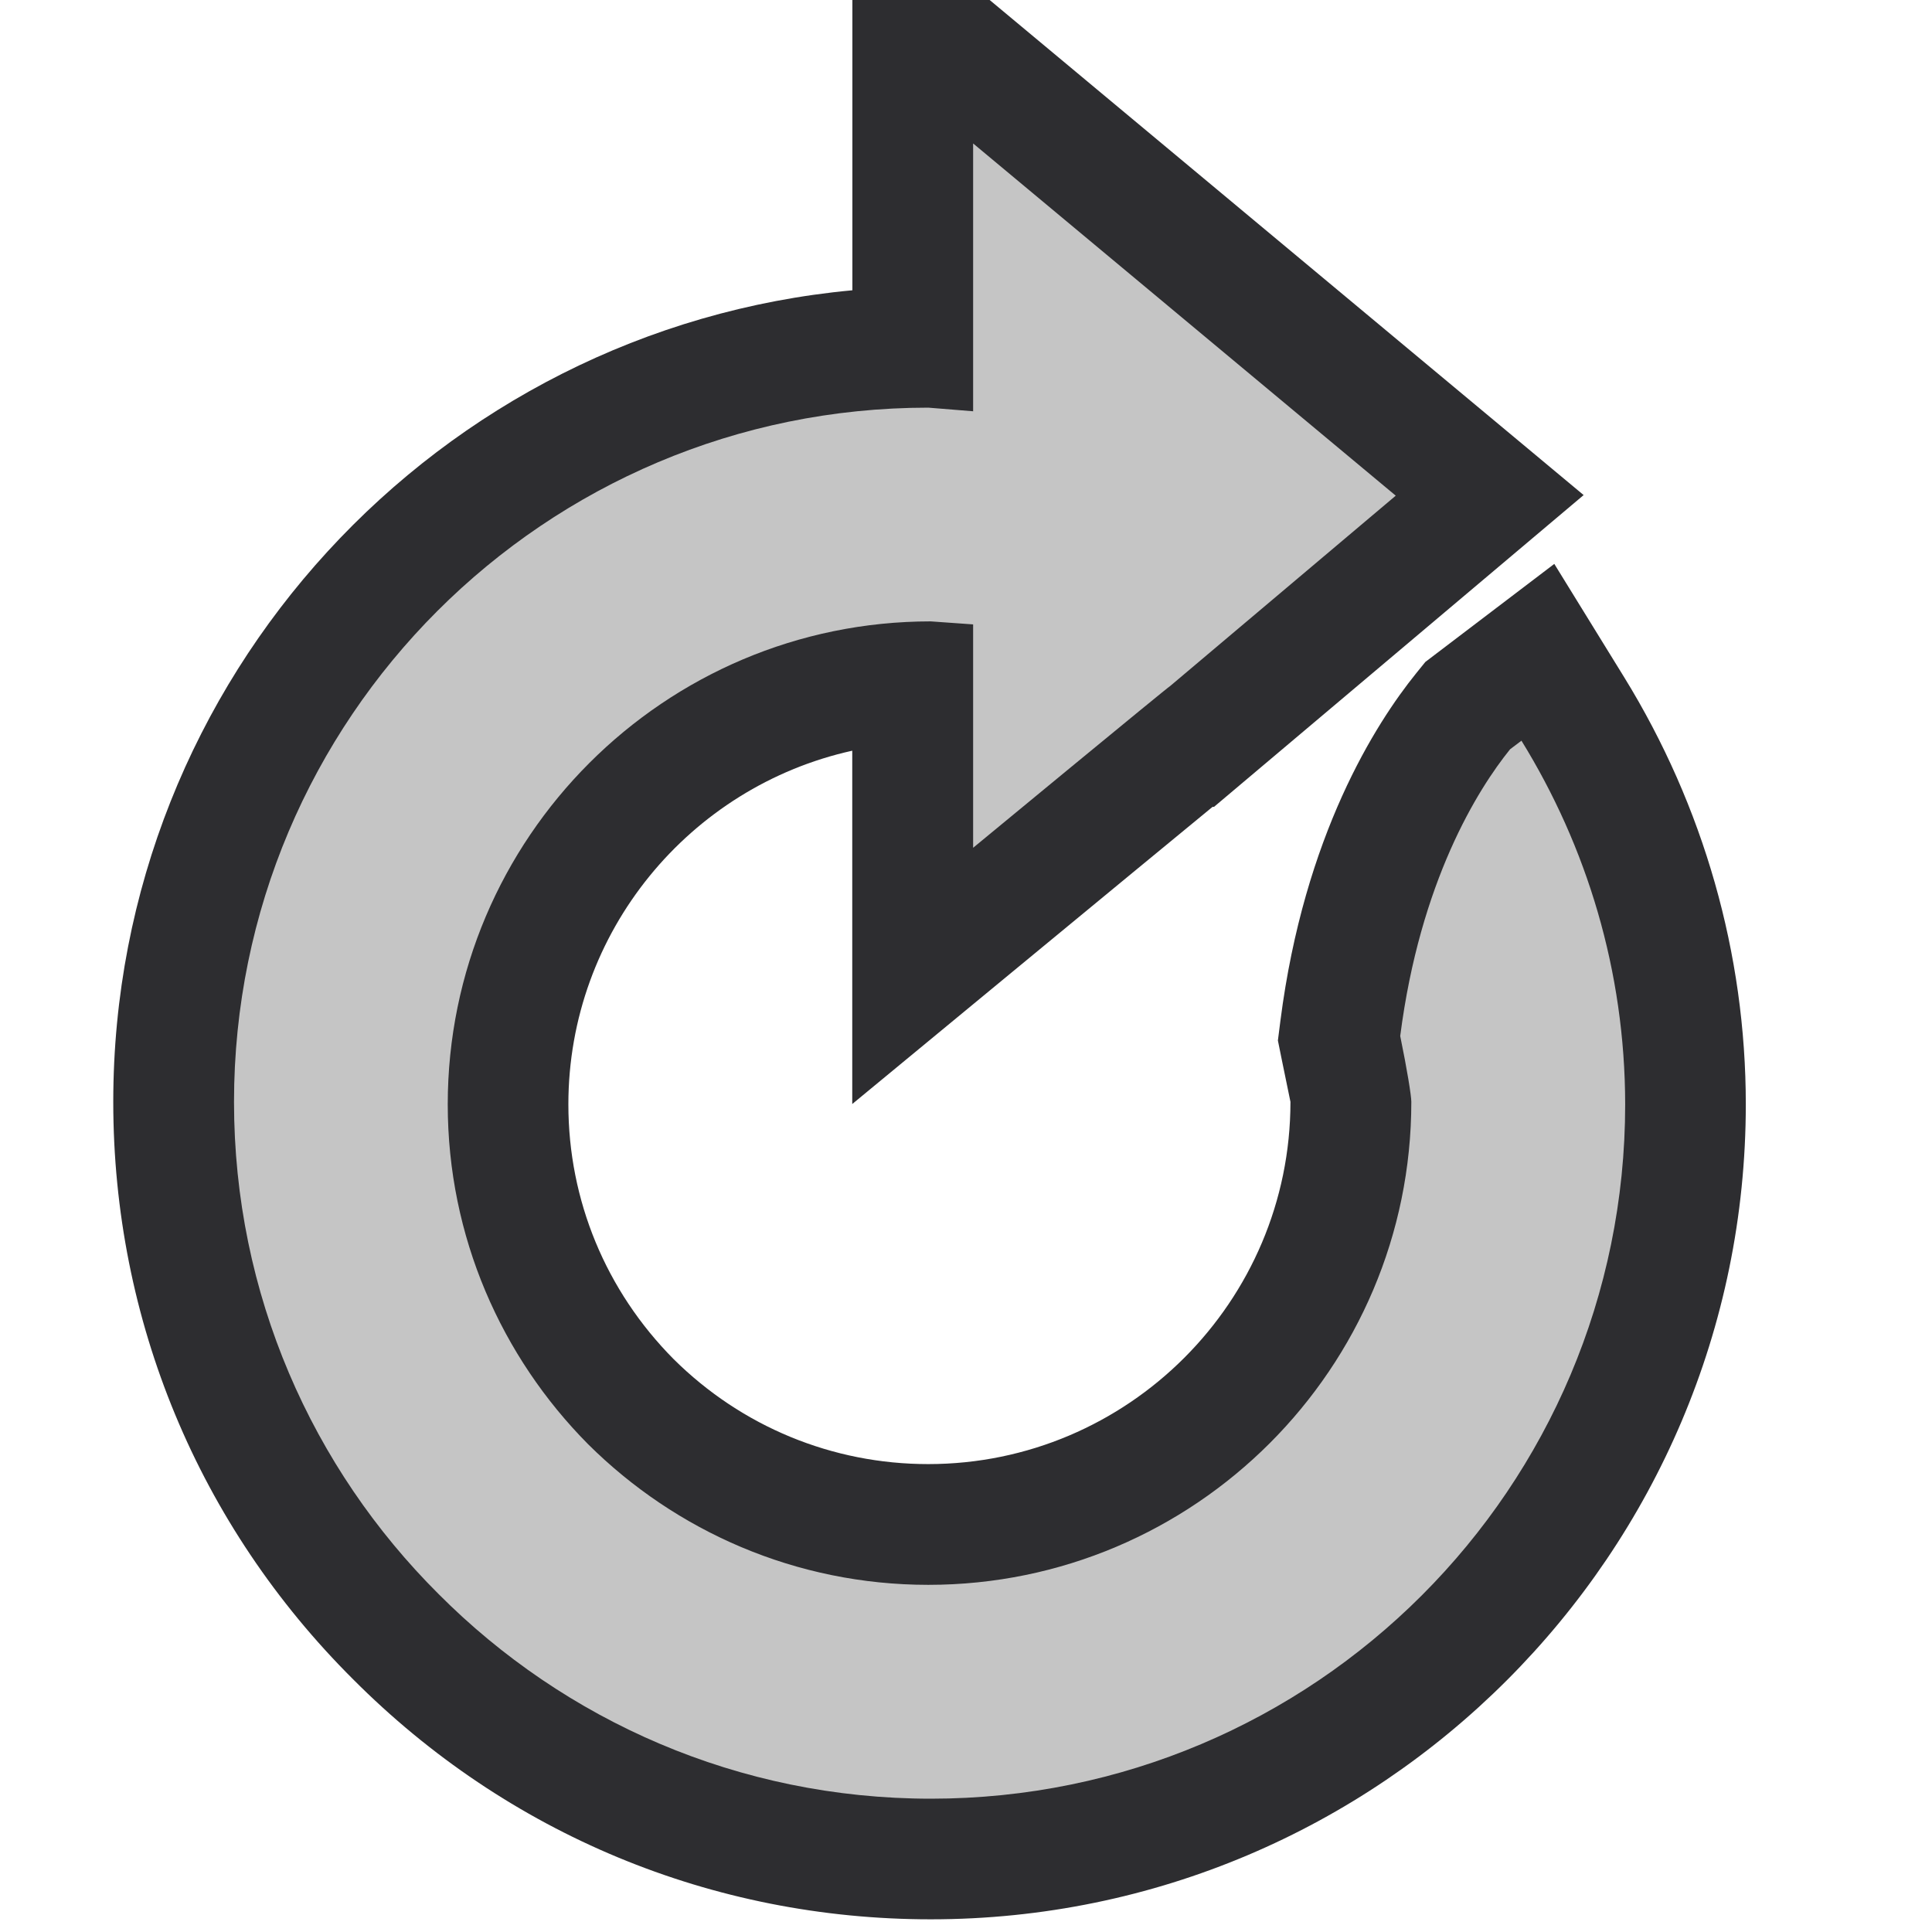
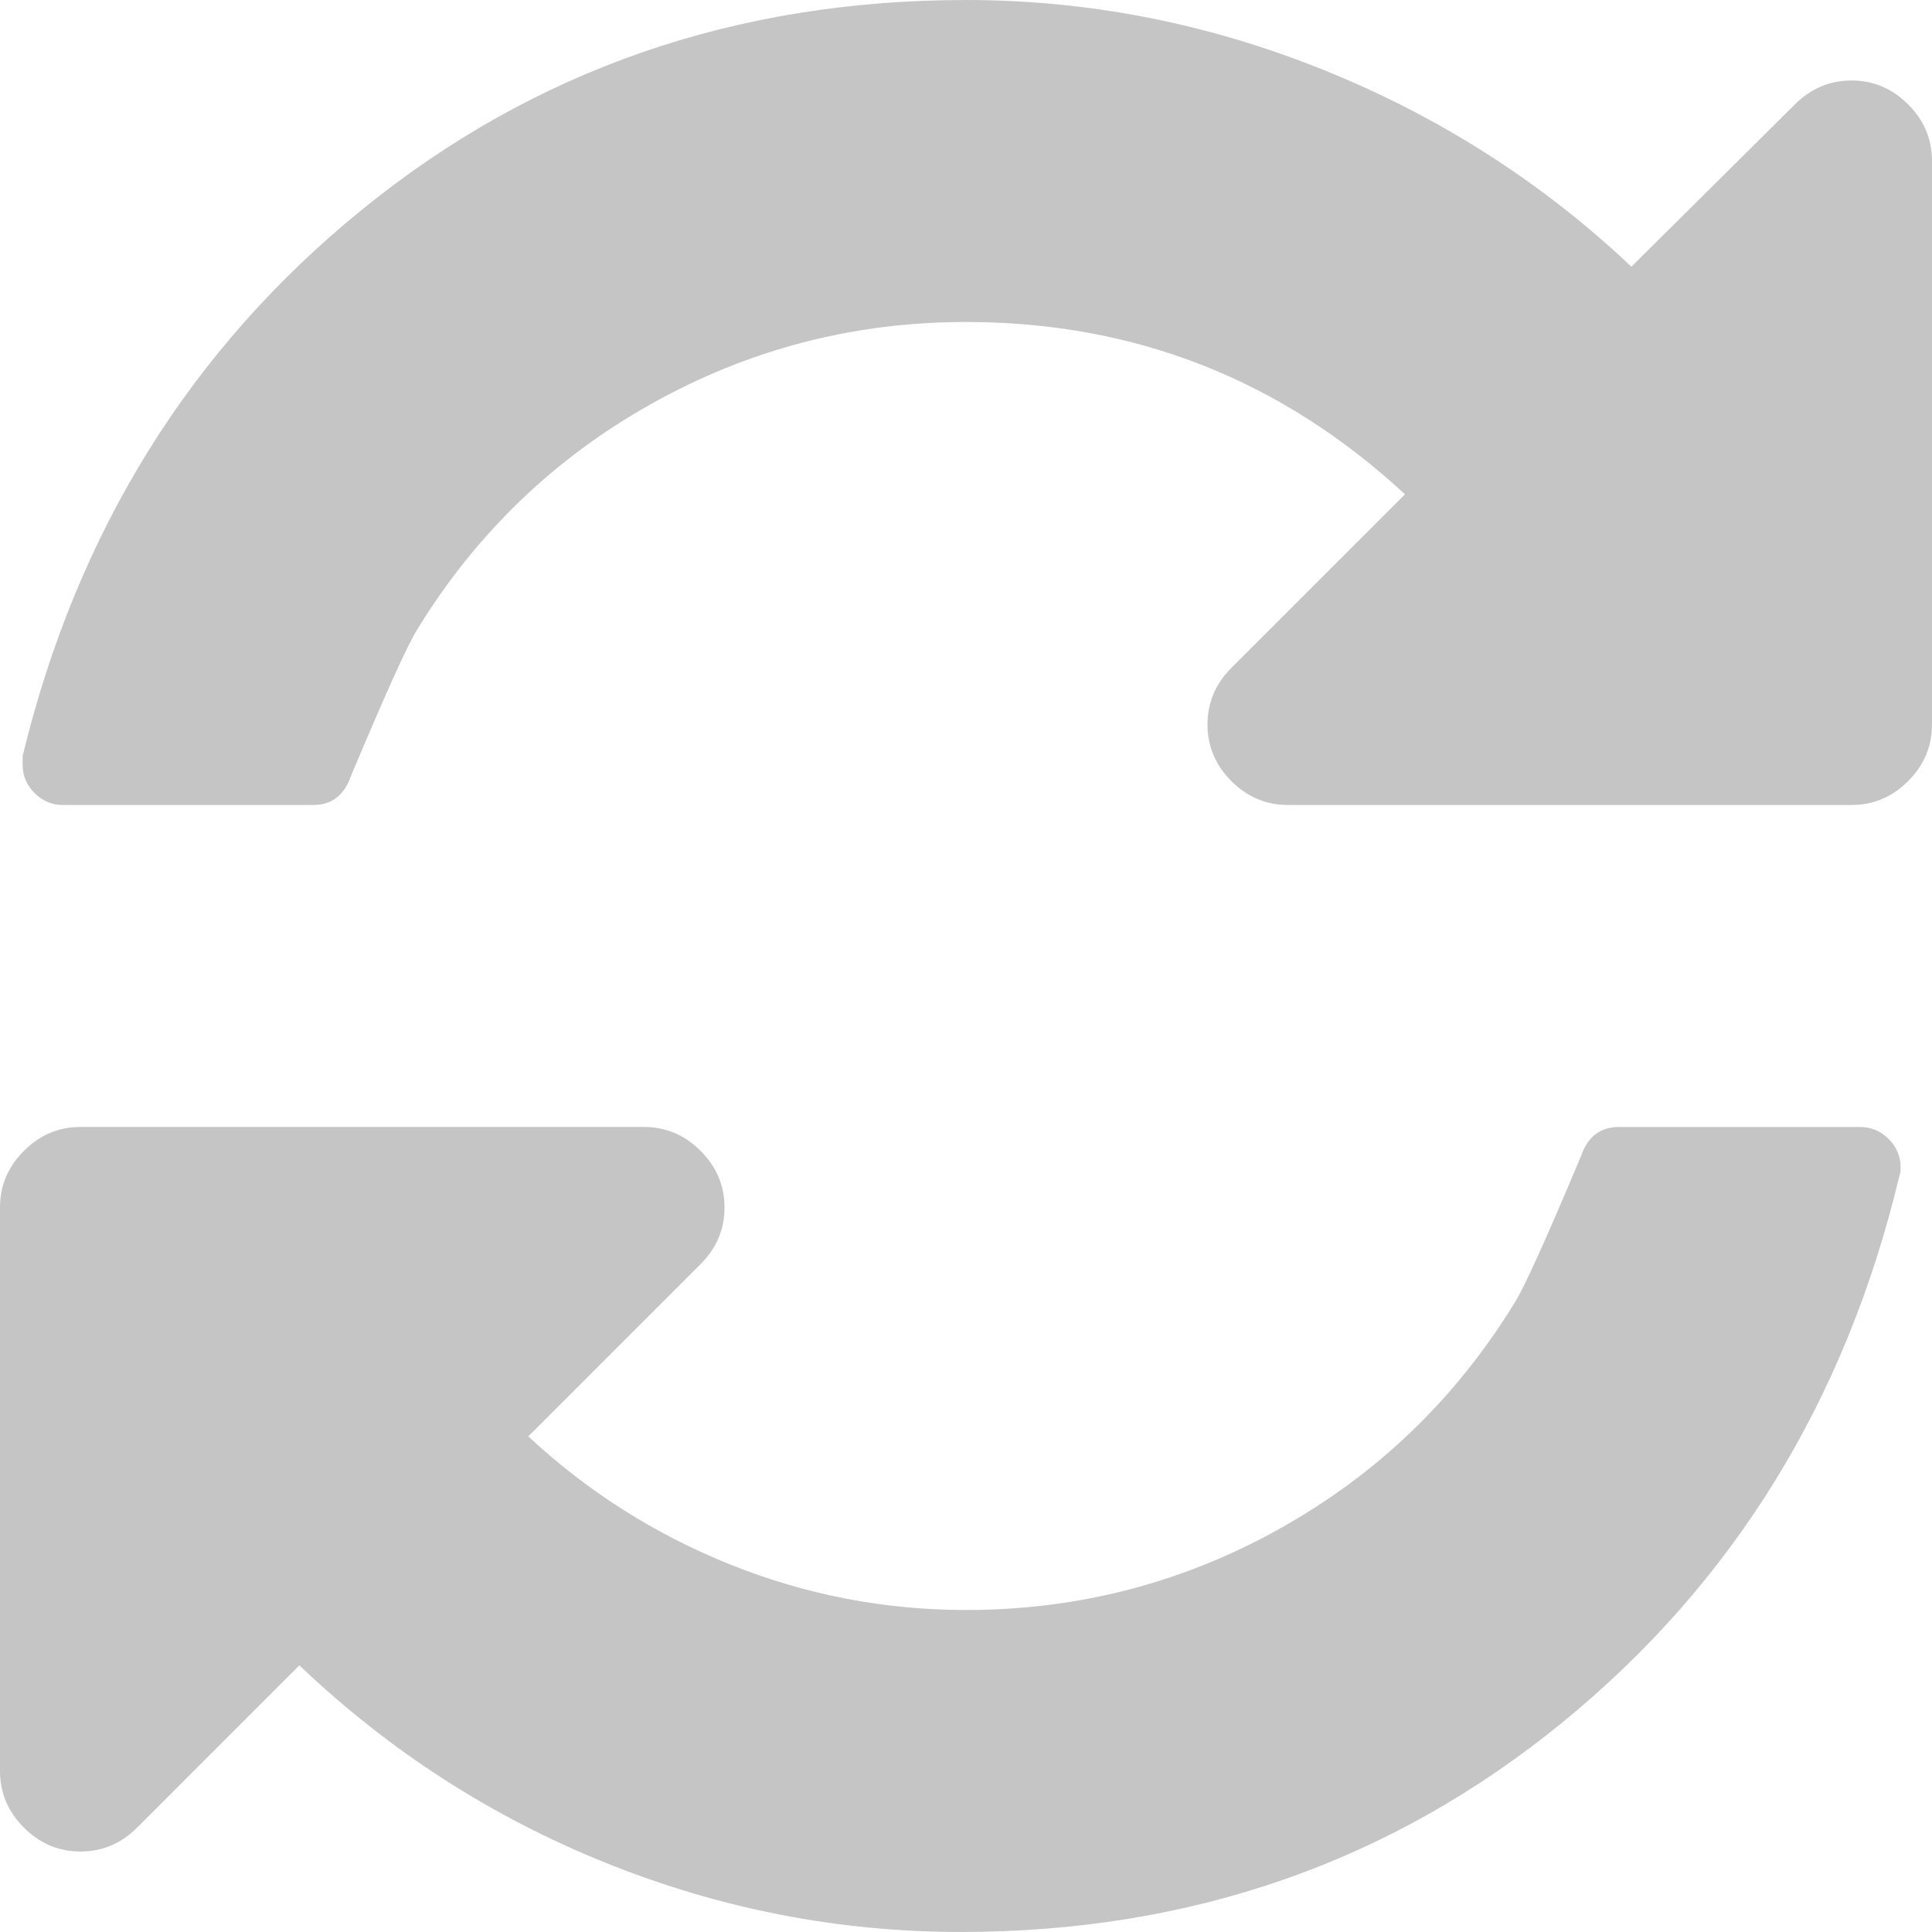
- <svg xmlns="http://www.w3.org/2000/svg" width="16" height="16">
-   <path d="M13.451 5.609l-.579-.939-1.068.812-.076.094c-.335.415-.927 1.341-1.124 2.876l-.021.165.033.163.071.345c0 1.654-1.346 3-3 3-.795 0-1.545-.311-2.107-.868-.563-.567-.873-1.317-.873-2.111 0-1.431 1.007-2.632 2.351-2.929v2.926s2.528-2.087 2.984-2.461h.012l3.061-2.582-4.919-4.1h-1.137v2.404c-3.429.318-6.121 3.211-6.121 6.721 0 1.809.707 3.508 1.986 4.782 1.277 1.282 2.976 1.988 4.784 1.988 3.722 0 6.75-3.028 6.75-6.75 0-1.245-.349-2.468-1.007-3.536z" fill="#2D2D30" />
-   <path d="M12.6 6.134l-.094.071c-.269.333-.746 1.096-.91 2.375.057.277.092.495.092.545 0 2.206-1.794 4-4 4-1.098 0-2.093-.445-2.817-1.164-.718-.724-1.163-1.718-1.163-2.815 0-2.206 1.794-4 4-4l.351.025v1.85s1.626-1.342 1.631-1.339l1.869-1.577-3.5-2.917v2.218l-.371-.03c-3.176 0-5.75 2.574-5.75 5.75 0 1.593.648 3.034 1.695 4.076 1.042 1.046 2.482 1.694 4.076 1.694 3.176 0 5.75-2.574 5.75-5.75-.001-1.106-.318-2.135-.859-3.012z" fill="#C5C5C5" />
+ <svg xmlns="http://www.w3.org/2000/svg" version="1.1" id="Capa_1" x="0px" y="0px" viewBox="0 0 438.529 438.528" style="enable-background:new 0 0 438.529 438.528;" xml:space="preserve">
+   <g>
+     <g>
+       <path fill="#C5C5C5" d="M433.109,23.694c-3.614-3.612-7.898-5.424-12.848-5.424c-4.948,0-9.226,1.812-12.847,5.424l-37.113,36.835    c-20.365-19.226-43.684-34.123-69.948-44.684C274.091,5.283,247.056,0.003,219.266,0.003c-52.344,0-98.022,15.843-137.042,47.536    C43.203,79.228,17.509,120.574,5.137,171.587v1.997c0,2.474,0.903,4.617,2.712,6.423c1.809,1.809,3.949,2.712,6.423,2.712h56.814    c4.189,0,7.042-2.19,8.566-6.565c7.993-19.032,13.035-30.166,15.131-33.403c13.322-21.698,31.023-38.734,53.103-51.106    c22.082-12.371,45.873-18.559,71.376-18.559c38.261,0,71.473,13.039,99.645,39.115l-39.406,39.397    c-3.607,3.617-5.421,7.902-5.421,12.851c0,4.948,1.813,9.231,5.421,12.847c3.621,3.617,7.905,5.424,12.854,5.424h127.906    c4.949,0,9.233-1.807,12.848-5.424c3.613-3.616,5.42-7.898,5.42-12.847V36.542C438.529,31.593,436.733,27.312,433.109,23.694z" />
+       <path fill="#C5C5C5" d="M422.253,255.813h-54.816c-4.188,0-7.043,2.187-8.562,6.566c-7.99,19.034-13.038,30.163-15.129,33.4    c-13.326,21.693-31.028,38.735-53.102,51.106c-22.083,12.375-45.874,18.556-71.378,18.556c-18.461,0-36.259-3.423-53.387-10.273    c-17.13-6.858-32.454-16.567-45.966-29.13l39.115-39.112c3.615-3.613,5.424-7.901,5.424-12.847c0-4.948-1.809-9.236-5.424-12.847    c-3.617-3.62-7.898-5.431-12.847-5.431H18.274c-4.952,0-9.235,1.811-12.851,5.431C1.807,264.844,0,269.132,0,274.08v127.907    c0,4.945,1.807,9.232,5.424,12.847c3.619,3.61,7.902,5.428,12.851,5.428c4.948,0,9.229-1.817,12.847-5.428l36.829-36.833    c20.367,19.41,43.542,34.355,69.523,44.823c25.981,10.472,52.866,15.701,80.653,15.701c52.155,0,97.643-15.845,136.471-47.534    c38.828-31.688,64.333-73.042,76.52-124.05c0.191-0.38,0.281-1.047,0.281-1.995c0-2.478-0.907-4.612-2.715-6.427    C426.874,256.72,424.731,255.813,422.253,255.813z" />
+     </g>
+   </g>
</svg>
